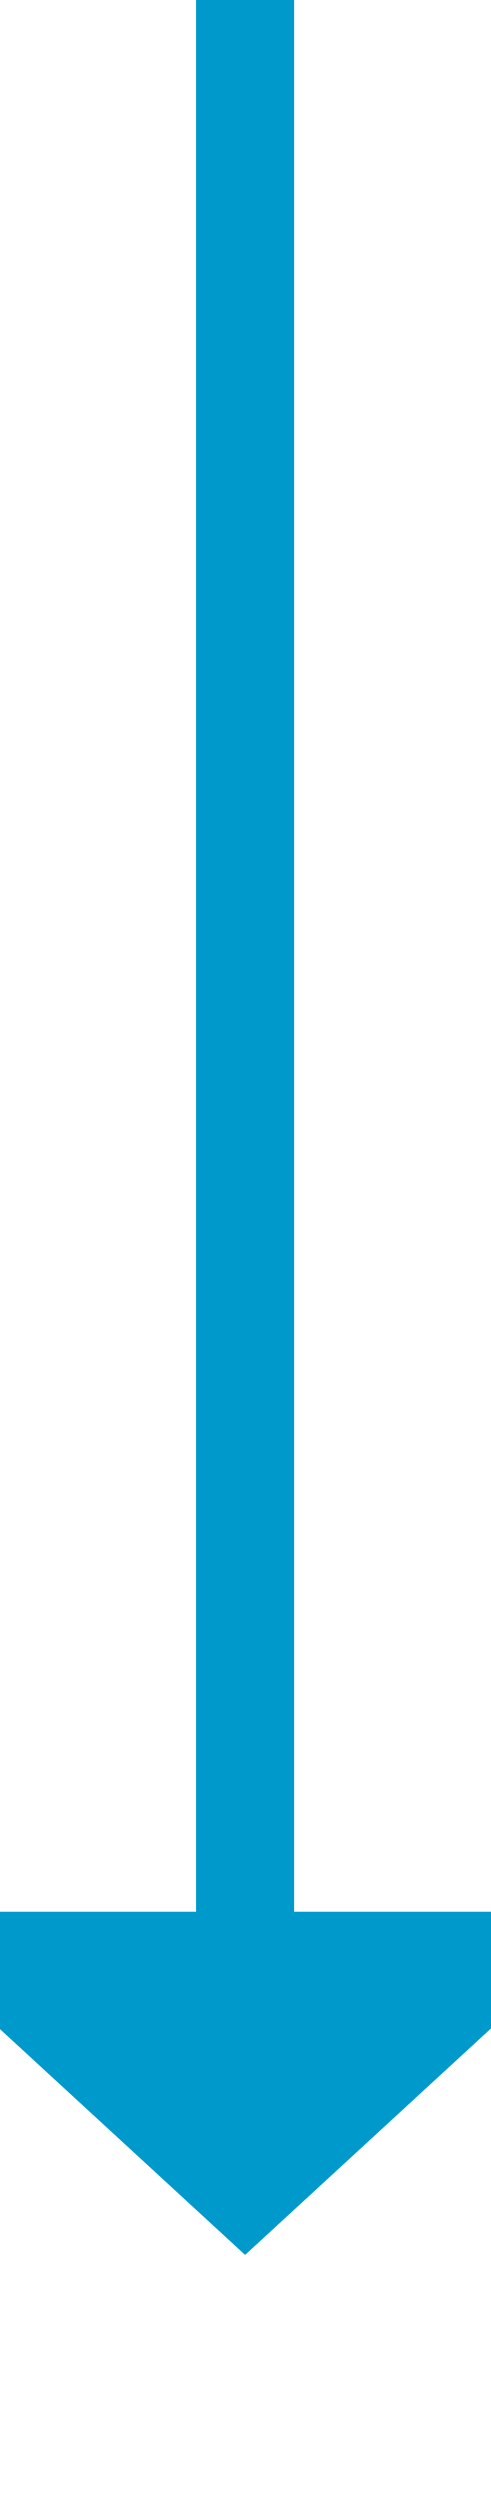
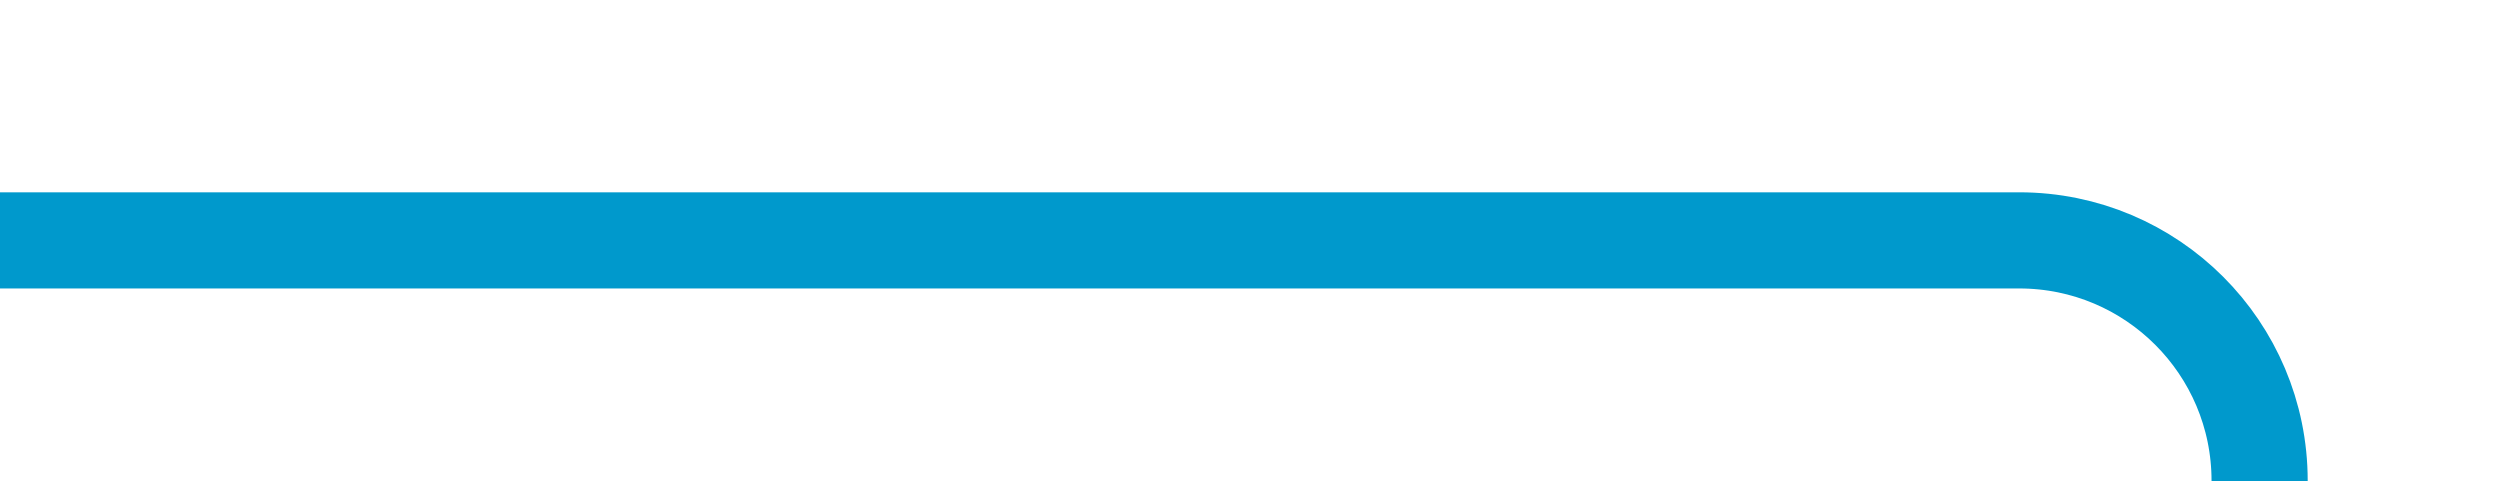
- <svg xmlns="http://www.w3.org/2000/svg" version="1.1" width="10px" height="51px" preserveAspectRatio="xMidYMin meet" viewBox="1157 561  8 51">
-   <path d="M 1161 561  L 1161 601  " stroke-width="2" stroke="#0099cc" fill="none" />
-   <path d="M 1153.4 600  L 1161 607  L 1168.6 600  L 1153.4 600  Z " fill-rule="nonzero" fill="#0099cc" stroke="none" />
+ <svg xmlns="http://www.w3.org/2000/svg" version="1.1" width="52px" height="10px" preserveAspectRatio="xMinYMid meet" viewBox="1114 420  52 8">
+   <path d="M 1114 424  L 1156 424  A 5 5 0 0 1 1161 429 L 1161 497  " stroke-width="2" stroke="#0099cc" fill="none" />
</svg>
